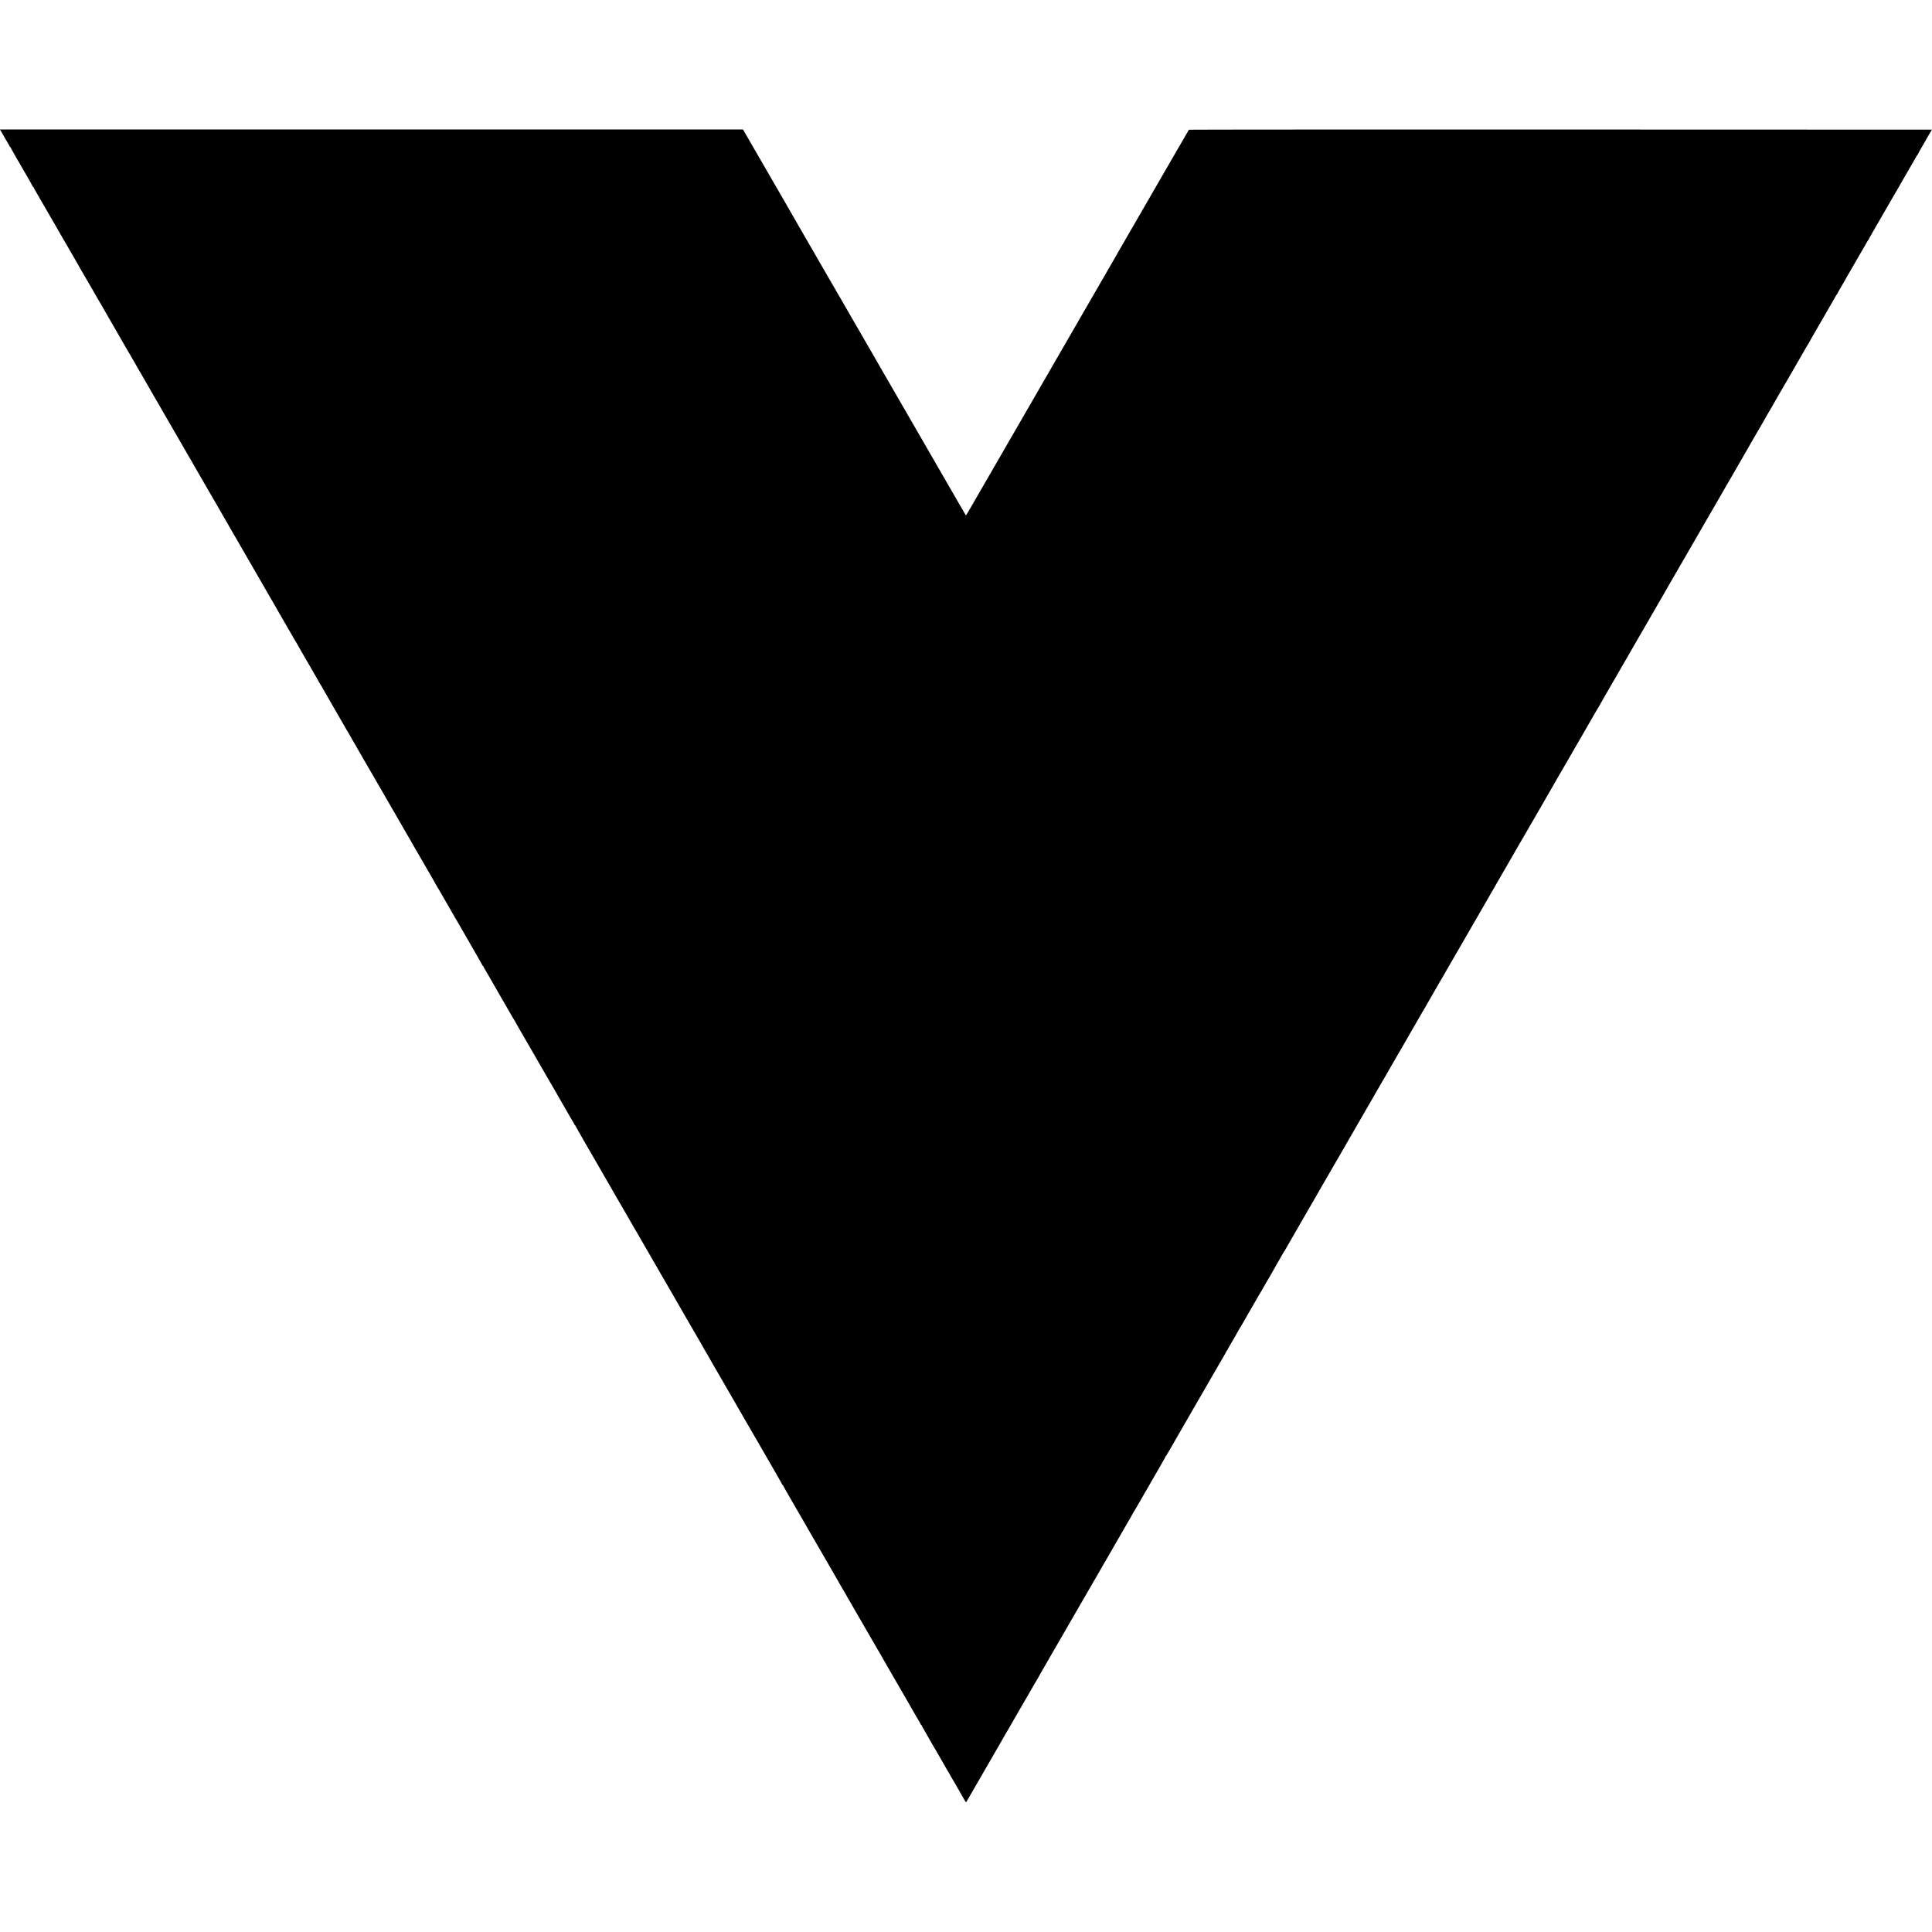
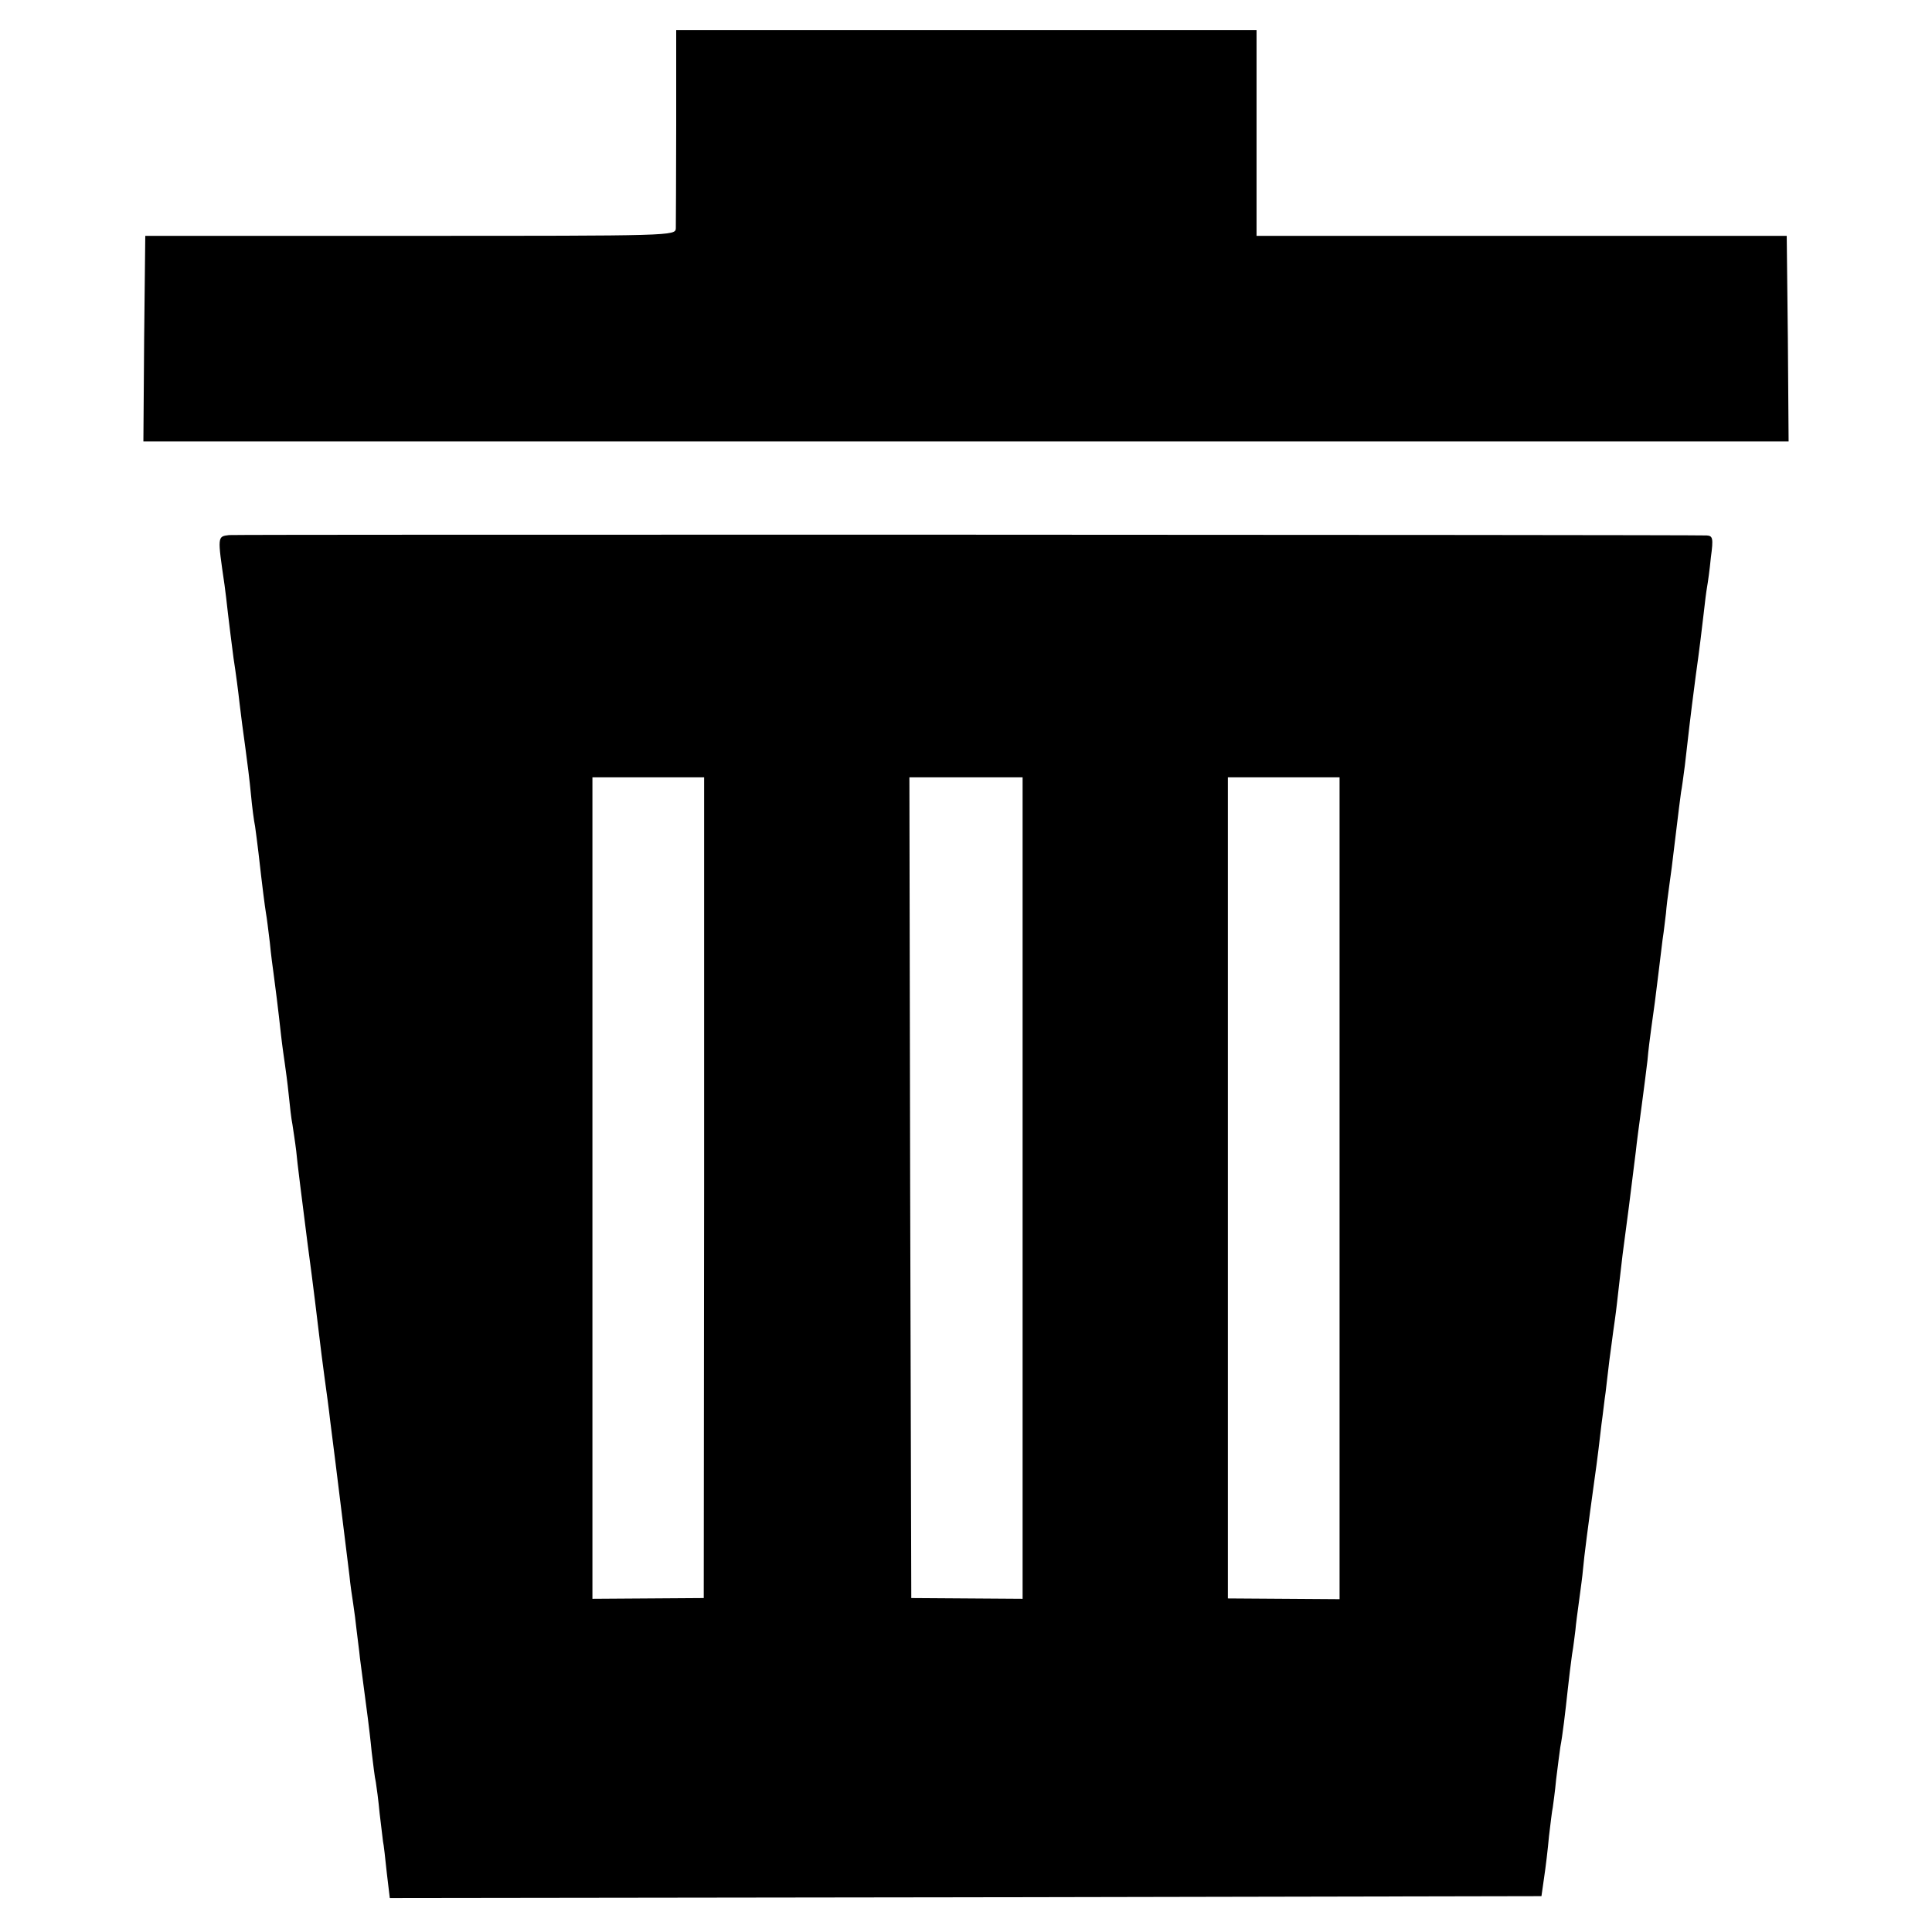
- <svg xmlns="http://www.w3.org/2000/svg" version="1.0" width="16pt" height="16pt" viewBox="0 0 16 16" preserveAspectRatio="xMidYMid meet">
-   <g transform="translate(0,16) scale(0.00032,-0.00032)" fill="#000000" stroke="none">
-     <path d="M18 46618 c45 -75 122 -207 122 -211 0 -2 25 -45 55 -95 30 -50 55 -96 55 -102 0 -5 5 -10 10 -10 6 0 10 -4 10 -9 0 -5 73 -135 161 -288 89 -153 173 -298 187 -323 14 -25 32 -57 41 -72 88 -149 187 -324 189 -335 2 -7 8 -13 13 -13 5 0 9 -4 9 -10 0 -5 46 -89 103 -187 175 -302 490 -846 507 -876 8 -16 20 -36 25 -45 28 -46 290 -498 339 -585 13 -23 74 -129 136 -236 61 -107 123 -215 137 -240 14 -25 29 -50 33 -56 5 -5 23 -37 40 -70 18 -33 38 -67 44 -75 11 -16 21 -33 63 -109 14 -25 29 -50 33 -56 4 -5 21 -35 38 -65 55 -100 261 -455 269 -465 4 -5 14 -21 20 -35 15 -29 41 -75 103 -180 24 -41 52 -88 60 -105 9 -16 57 -100 107 -185 112 -193 362 -626 380 -660 8 -14 23 -38 33 -55 11 -16 23 -37 27 -45 4 -8 26 -46 48 -85 23 -38 53 -90 67 -115 46 -81 64 -113 178 -310 62 -107 121 -210 132 -227 37 -67 56 -99 85 -148 16 -27 32 -57 36 -65 4 -8 15 -27 25 -42 9 -15 53 -89 96 -165 44 -76 177 -307 296 -513 120 -206 268 -463 330 -570 131 -227 117 -203 200 -348 36 -62 73 -125 82 -140 10 -15 21 -34 25 -42 4 -8 20 -37 36 -65 17 -27 38 -65 48 -82 49 -85 64 -111 87 -153 13 -25 28 -49 32 -55 4 -5 78 -134 165 -285 87 -151 166 -288 176 -305 10 -16 26 -43 35 -59 9 -17 125 -217 257 -445 132 -229 253 -441 270 -471 17 -30 45 -79 64 -108 18 -29 33 -54 33 -57 0 -2 20 -37 44 -77 24 -40 123 -212 221 -383 97 -170 190 -330 205 -355 16 -25 39 -65 53 -90 13 -25 81 -144 152 -265 70 -121 137 -238 150 -260 12 -22 37 -65 55 -95 18 -30 43 -73 55 -95 12 -22 48 -85 80 -140 77 -132 163 -280 190 -330 13 -22 71 -123 130 -225 59 -102 116 -199 126 -217 10 -17 29 -50 43 -72 15 -22 26 -43 26 -45 0 -2 27 -50 60 -106 33 -56 60 -103 60 -105 0 -2 55 -98 90 -155 8 -14 182 -316 239 -414 13 -22 45 -79 72 -124 27 -46 49 -86 49 -89 0 -2 14 -24 30 -48 16 -24 30 -46 30 -49 0 -5 74 -135 100 -176 5 -8 24 -42 43 -75 50 -88 58 -101 262 -455 104 -179 199 -345 213 -370 14 -25 28 -49 32 -55 4 -5 17 -26 28 -45 10 -19 62 -109 114 -200 114 -197 133 -230 170 -295 16 -27 33 -57 38 -65 17 -28 96 -165 103 -180 4 -8 16 -28 26 -45 10 -16 77 -131 148 -255 72 -124 181 -313 243 -420 62 -107 121 -209 131 -227 35 -62 323 -560 392 -678 38 -66 83 -145 100 -175 16 -30 33 -59 37 -65 4 -5 17 -27 29 -47 34 -61 56 -100 90 -156 17 -29 31 -55 31 -57 0 -2 17 -32 39 -67 21 -35 134 -229 251 -433 117 -203 235 -407 261 -451 27 -45 49 -85 49 -88 0 -4 8 -19 19 -34 15 -21 200 -341 309 -533 10 -19 33 -58 51 -87 17 -29 31 -54 31 -56 0 -2 25 -44 55 -94 30 -50 55 -95 55 -98 0 -4 6 -15 14 -23 7 -9 27 -41 43 -71 17 -30 170 -297 342 -594 171 -296 311 -542 311 -547 0 -5 5 -9 10 -9 6 0 10 -4 10 -10 0 -5 22 -47 49 -92 27 -46 58 -99 68 -118 24 -43 81 -140 93 -160 5 -8 66 -114 135 -235 69 -121 130 -227 135 -235 12 -21 259 -447 283 -490 10 -19 28 -47 38 -62 11 -14 19 -29 19 -32 0 -3 37 -69 83 -148 99 -170 305 -526 337 -583 13 -22 31 -53 41 -70 11 -16 22 -37 26 -45 7 -14 82 -146 103 -180 14 -24 181 -311 205 -355 13 -22 46 -80 75 -130 29 -49 64 -110 78 -135 14 -25 51 -88 82 -140 31 -52 59 -102 63 -110 4 -8 18 -33 31 -55 205 -353 284 -489 309 -535 17 -30 45 -78 62 -106 18 -28 36 -60 39 -72 4 -12 12 -22 17 -22 5 0 9 -4 9 -10 0 -5 109 -197 241 -427 133 -230 250 -431 259 -448 51 -90 222 -385 280 -485 37 -63 78 -135 92 -160 14 -25 67 -117 118 -205 51 -88 101 -175 111 -193 34 -58 55 -95 149 -257 51 -88 101 -173 110 -190 9 -16 76 -131 147 -255 72 -124 140 -241 151 -260 61 -108 281 -489 355 -615 38 -66 77 -133 87 -150 35 -63 91 -161 100 -175 14 -23 99 -169 128 -220 54 -97 135 -235 142 -245 4 -5 20 -32 35 -60 26 -48 238 -416 276 -480 10 -16 26 -46 37 -65 30 -53 382 -661 403 -695 10 -16 22 -37 26 -45 4 -8 26 -48 50 -88 24 -41 43 -75 43 -77 0 -2 22 -40 50 -85 27 -45 50 -84 50 -86 0 -3 38 -69 83 -147 84 -142 302 -520 340 -587 10 -19 34 -60 52 -90 18 -30 44 -75 57 -100 14 -25 45 -79 70 -120 25 -41 56 -96 70 -121 14 -25 77 -133 138 -240 62 -107 122 -210 132 -229 25 -43 310 -535 337 -581 11 -19 26 -45 34 -59 17 -32 238 -414 266 -460 11 -19 24 -41 28 -49 3 -7 75 -133 160 -278 84 -146 153 -269 153 -274 0 -5 5 -9 10 -9 6 0 10 -4 10 -10 0 -5 82 -150 181 -322 182 -314 201 -346 240 -415 12 -21 80 -139 152 -263 71 -124 141 -245 155 -270 14 -25 28 -49 32 -55 6 -8 145 -248 220 -380 37 -66 209 -362 229 -395 11 -19 24 -42 28 -49 4 -8 67 -118 140 -243 73 -125 133 -230 133 -233 0 -2 15 -28 33 -57 19 -29 47 -78 64 -108 17 -30 53 -93 79 -139 53 -90 82 -141 157 -272 82 -142 115 -199 381 -659 142 -245 268 -463 281 -485 12 -22 71 -125 132 -230 60 -104 172 -298 248 -430 76 -132 146 -253 156 -270 11 -16 22 -36 26 -44 3 -8 30 -54 60 -103 29 -49 53 -91 53 -93 0 -3 18 -34 40 -70 22 -36 40 -67 40 -69 0 -2 37 -66 81 -142 45 -77 98 -168 119 -204 20 -36 47 -81 58 -100 12 -19 27 -47 33 -62 6 -16 15 -28 20 -28 5 0 9 -4 9 -9 0 -6 63 -118 140 -251 77 -133 140 -243 140 -245 0 -2 18 -33 41 -70 22 -37 49 -83 60 -101 10 -19 29 -51 40 -71 25 -45 109 -189 126 -218 7 -11 17 -29 22 -40 6 -11 22 -38 35 -60 14 -22 37 -62 52 -90 14 -27 35 -62 45 -77 11 -14 19 -29 19 -32 0 -3 18 -35 40 -71 22 -36 40 -67 40 -69 0 -2 19 -35 42 -72 23 -38 55 -94 72 -124 26 -47 139 -244 171 -298 6 -9 21 -36 34 -60 28 -48 37 -51 51 -19 6 12 19 36 29 52 10 17 27 46 38 65 11 19 104 181 208 360 103 179 199 345 213 370 14 25 42 74 64 109 21 34 38 65 38 67 0 2 18 33 40 69 22 36 40 67 40 69 0 3 177 310 199 346 16 26 136 234 140 244 2 5 25 44 52 88 27 44 49 81 49 84 0 2 18 34 40 70 22 36 40 67 40 69 0 2 20 36 43 77 35 58 169 289 297 513 9 17 50 86 90 155 40 69 86 150 103 180 16 30 35 62 41 70 6 8 16 24 22 35 35 64 72 129 167 293 59 100 116 199 127 220 11 20 30 53 41 72 43 72 1070 1850 1121 1940 14 25 65 113 113 195 48 83 96 166 107 185 10 19 28 50 38 68 11 18 73 124 137 235 64 111 175 303 246 427 71 124 173 299 225 390 52 91 116 202 143 248 27 45 49 85 49 89 0 4 6 14 14 22 7 9 28 43 46 76 26 47 251 436 378 655 11 19 29 51 40 70 11 19 101 176 201 348 99 172 181 317 181 323 0 5 5 9 10 9 6 0 10 5 10 11 0 6 8 23 18 37 11 15 32 52 49 82 16 30 130 228 253 440 122 212 234 405 248 430 13 25 39 70 57 100 39 65 69 117 130 225 25 44 50 87 55 95 12 19 78 134 220 380 61 107 129 224 150 260 161 277 222 382 246 425 15 28 47 83 71 123 24 41 43 78 43 83 0 5 4 9 8 9 4 0 13 12 19 28 7 15 23 45 36 67 66 110 277 478 277 483 0 3 6 13 14 21 7 9 27 41 43 71 17 30 45 80 63 110 34 57 375 649 394 685 6 11 16 27 22 35 6 8 26 42 44 75 18 33 41 74 51 90 10 17 24 41 32 55 54 97 72 128 88 152 11 14 19 28 19 30 0 3 79 141 175 308 96 167 175 305 175 308 0 3 6 13 14 21 7 9 26 39 41 66 33 60 276 483 338 587 24 40 46 80 50 88 4 8 13 24 20 35 14 23 95 163 125 215 11 19 52 91 92 160 40 69 80 139 90 155 9 17 103 179 207 360 105 182 200 346 211 365 103 181 463 802 489 845 7 11 15 27 19 35 4 8 29 51 55 95 64 110 828 1433 848 1470 9 17 24 41 33 55 9 14 29 48 45 77 15 28 52 93 82 145 30 51 62 107 71 123 17 30 231 398 400 690 51 88 103 179 115 202 12 23 26 48 32 55 6 7 24 38 40 68 17 30 61 107 98 170 37 63 84 144 103 180 19 36 41 72 48 81 8 8 14 18 14 21 0 4 27 51 59 106 32 55 72 124 89 154 16 29 71 125 122 213 51 88 104 180 118 205 13 25 28 50 32 55 4 6 17 26 28 45 11 19 45 80 77 135 31 55 66 116 77 135 11 19 88 152 171 295 401 694 620 1072 650 1125 11 19 87 152 170 295 83 143 158 273 166 288 9 16 21 36 26 45 6 9 31 52 55 96 25 43 54 94 66 115 11 20 95 164 186 321 91 157 173 299 182 315 9 17 26 46 37 65 12 19 66 114 121 210 56 96 108 186 117 200 8 14 24 40 34 59 24 45 383 664 412 713 5 9 17 29 26 45 15 28 120 210 241 419 36 61 68 117 72 125 4 8 12 23 19 34 35 57 245 420 262 453 11 20 35 61 53 90 17 29 32 54 32 56 0 3 28 51 62 108 33 57 70 119 80 138 10 19 23 42 28 50 5 8 32 53 59 100 27 47 149 258 271 470 122 212 234 405 248 430 30 53 62 108 80 135 6 11 15 27 19 35 4 8 85 150 181 315 96 165 187 323 202 350 31 56 116 202 130 225 5 8 25 42 43 75 19 33 92 159 162 280 149 257 157 271 202 350 19 33 38 67 43 75 9 14 228 392 275 475 12 22 55 96 95 165 40 69 80 139 90 155 24 42 202 350 221 383 9 15 27 47 41 72 14 25 75 131 136 236 61 106 121 210 134 232 99 172 271 470 279 482 5 8 23 40 40 70 18 30 81 141 142 245 60 105 121 210 135 235 14 25 71 124 127 220 56 96 143 247 194 335 51 88 96 167 102 175 14 24 180 311 204 355 23 43 340 590 356 615 5 8 50 87 101 175 171 301 517 898 582 1008 25 43 46 81 46 83 0 2 12 23 27 47 14 23 40 67 56 97 16 30 35 62 42 70 7 8 15 22 18 30 4 8 20 38 37 65 16 28 33 57 37 65 6 12 111 196 143 250 5 8 55 95 112 193 57 98 113 195 126 215 12 20 27 46 32 57 6 11 14 27 20 35 5 8 76 130 156 270 80 140 165 287 187 325 23 39 52 90 66 115 13 25 30 52 37 61 8 8 14 18 14 21 0 4 41 77 92 165 50 87 175 302 276 478 101 176 208 360 236 408 28 49 67 117 86 152 19 35 41 70 48 77 6 6 12 15 12 19 0 7 124 224 167 291 12 21 23 40 23 42 0 2 21 40 46 83 26 43 55 92 64 109 54 95 327 568 354 614 19 30 45 75 59 100 71 128 82 145 89 148 4 2 8 8 8 13 0 5 42 82 94 172 311 538 496 858 518 897 14 25 40 70 58 100 18 30 42 71 53 90 10 19 79 139 152 265 73 127 142 246 153 265 10 19 43 76 72 125 29 50 63 108 75 130 65 116 80 140 87 143 4 2 8 8 8 12 0 8 114 212 140 250 6 8 14 24 20 35 5 11 54 97 108 190 l100 170 -9611 3 c-5286 1 -9614 -1 -9618 -5 -5 -6 -419 -719 -619 -1068 -89 -155 -267 -463 -323 -560 -38 -66 -81 -140 -95 -165 -31 -56 -263 -457 -526 -910 -110 -190 -224 -388 -254 -440 -29 -52 -61 -109 -71 -125 -23 -39 -243 -420 -268 -465 -11 -19 -204 -352 -428 -740 -224 -388 -477 -826 -563 -975 -85 -148 -185 -322 -222 -385 -37 -63 -120 -207 -185 -320 -65 -113 -177 -306 -248 -430 -72 -124 -172 -297 -222 -385 -51 -88 -142 -245 -202 -350 -131 -226 -247 -427 -408 -705 -65 -113 -249 -432 -410 -710 -160 -278 -388 -673 -506 -877 -118 -205 -216 -373 -219 -373 -3 0 -52 82 -109 183 -58 100 -144 250 -192 332 -95 164 -402 696 -647 1120 -85 149 -228 396 -317 550 -212 365 -982 1700 -1008 1745 -10 19 -43 76 -72 125 -29 50 -64 110 -77 135 -14 25 -63 110 -110 190 -47 80 -96 165 -110 190 -14 25 -99 171 -188 325 -89 154 -174 300 -188 325 -13 25 -64 113 -112 195 -48 83 -140 242 -205 355 -65 113 -183 317 -263 454 -79 137 -152 264 -163 282 -50 89 -335 583 -354 614 -12 19 -34 58 -50 85 -15 28 -129 226 -253 440 -124 215 -235 408 -247 430 -12 22 -69 121 -127 220 -58 99 -226 389 -373 645 -148 256 -324 561 -392 678 -67 117 -134 232 -147 255 -13 23 -33 59 -46 80 l-22 37 -9615 0 -9615 0 20 -32z" />
+ <svg xmlns="http://www.w3.org/2000/svg" version="1.0" width="512pt" height="512pt" viewBox="0 0 512 512" preserveAspectRatio="xMidYMid meet">
+   <g transform="translate(0,512) scale(0.1,-0.1)" fill="#000000" stroke="none">
+     <path d="M1792 4788 c0 -139 -1 -262 -1 -273 -1 -20 -7 -20 -703 -20 l-703 0 -3 -272 -2 -273 2180 0 2180 0 -2 273 -3 272 -702 0 -703 0 0 272 0 273 -769 0 -769 0 0 -252z" />
+     <path d="M607 3702 c-31 -4 -31 -2 -12 -132 2 -14 6 -47 9 -75 3 -27 10 -81 15 -120 6 -38 13 -92 16 -120 3 -27 10 -79 15 -115 5 -36 12 -92 15 -125 3 -33 8 -71 11 -85 2 -14 6 -45 9 -70 10 -89 17 -143 20 -161 2 -10 6 -44 10 -76 3 -32 8 -69 10 -83 4 -29 12 -92 20 -165 3 -27 8 -61 10 -75 2 -14 7 -50 10 -80 3 -30 7 -66 10 -80 2 -14 7 -45 10 -70 2 -25 16 -135 30 -245 15 -110 28 -220 31 -245 3 -25 9 -74 14 -110 5 -36 12 -87 15 -115 6 -47 22 -173 30 -240 7 -56 16 -130 21 -170 2 -22 7 -56 10 -75 3 -19 7 -51 9 -70 2 -19 7 -53 9 -75 7 -52 16 -123 21 -160 2 -16 7 -56 10 -88 4 -32 8 -68 11 -80 2 -12 7 -49 10 -82 4 -33 8 -67 9 -75 2 -8 6 -45 10 -83 l8 -67 1526 2 1526 3 7 49 c4 26 10 76 13 110 4 33 8 68 10 76 1 8 6 42 9 75 4 33 9 71 11 85 6 31 13 90 20 155 3 28 8 68 11 90 4 22 7 51 9 65 1 14 6 50 10 80 4 30 9 66 10 80 3 35 14 119 30 235 8 55 16 123 19 150 4 28 8 66 11 85 2 19 7 58 10 85 4 28 8 61 10 75 2 14 7 48 10 75 3 28 10 86 15 130 14 106 19 142 35 273 2 20 9 73 15 117 6 44 13 100 16 125 2 25 7 63 10 85 7 49 12 86 19 145 3 25 8 65 11 90 4 25 7 56 9 70 1 14 5 48 9 75 4 28 9 66 11 85 14 116 18 147 20 161 2 9 6 40 10 70 10 86 13 117 29 239 9 63 18 138 21 165 3 28 7 59 9 70 2 11 7 46 10 78 7 51 5 57 -11 58 -60 2 -3893 3 -3916 1z m1259 -1729 l-1 -1088 -147 -1 -148 -1 0 1088 0 1089 148 0 148 0 0 -1087z m844 -1 l0 -1089 -147 1 -148 1 -3 1088 -2 1087 150 0 150 0 0 -1088z m840 -1 l0 -1089 -148 1 -148 1 0 1088 0 1088 148 0 148 0 0 -1089z" />
  </g>
</svg>
